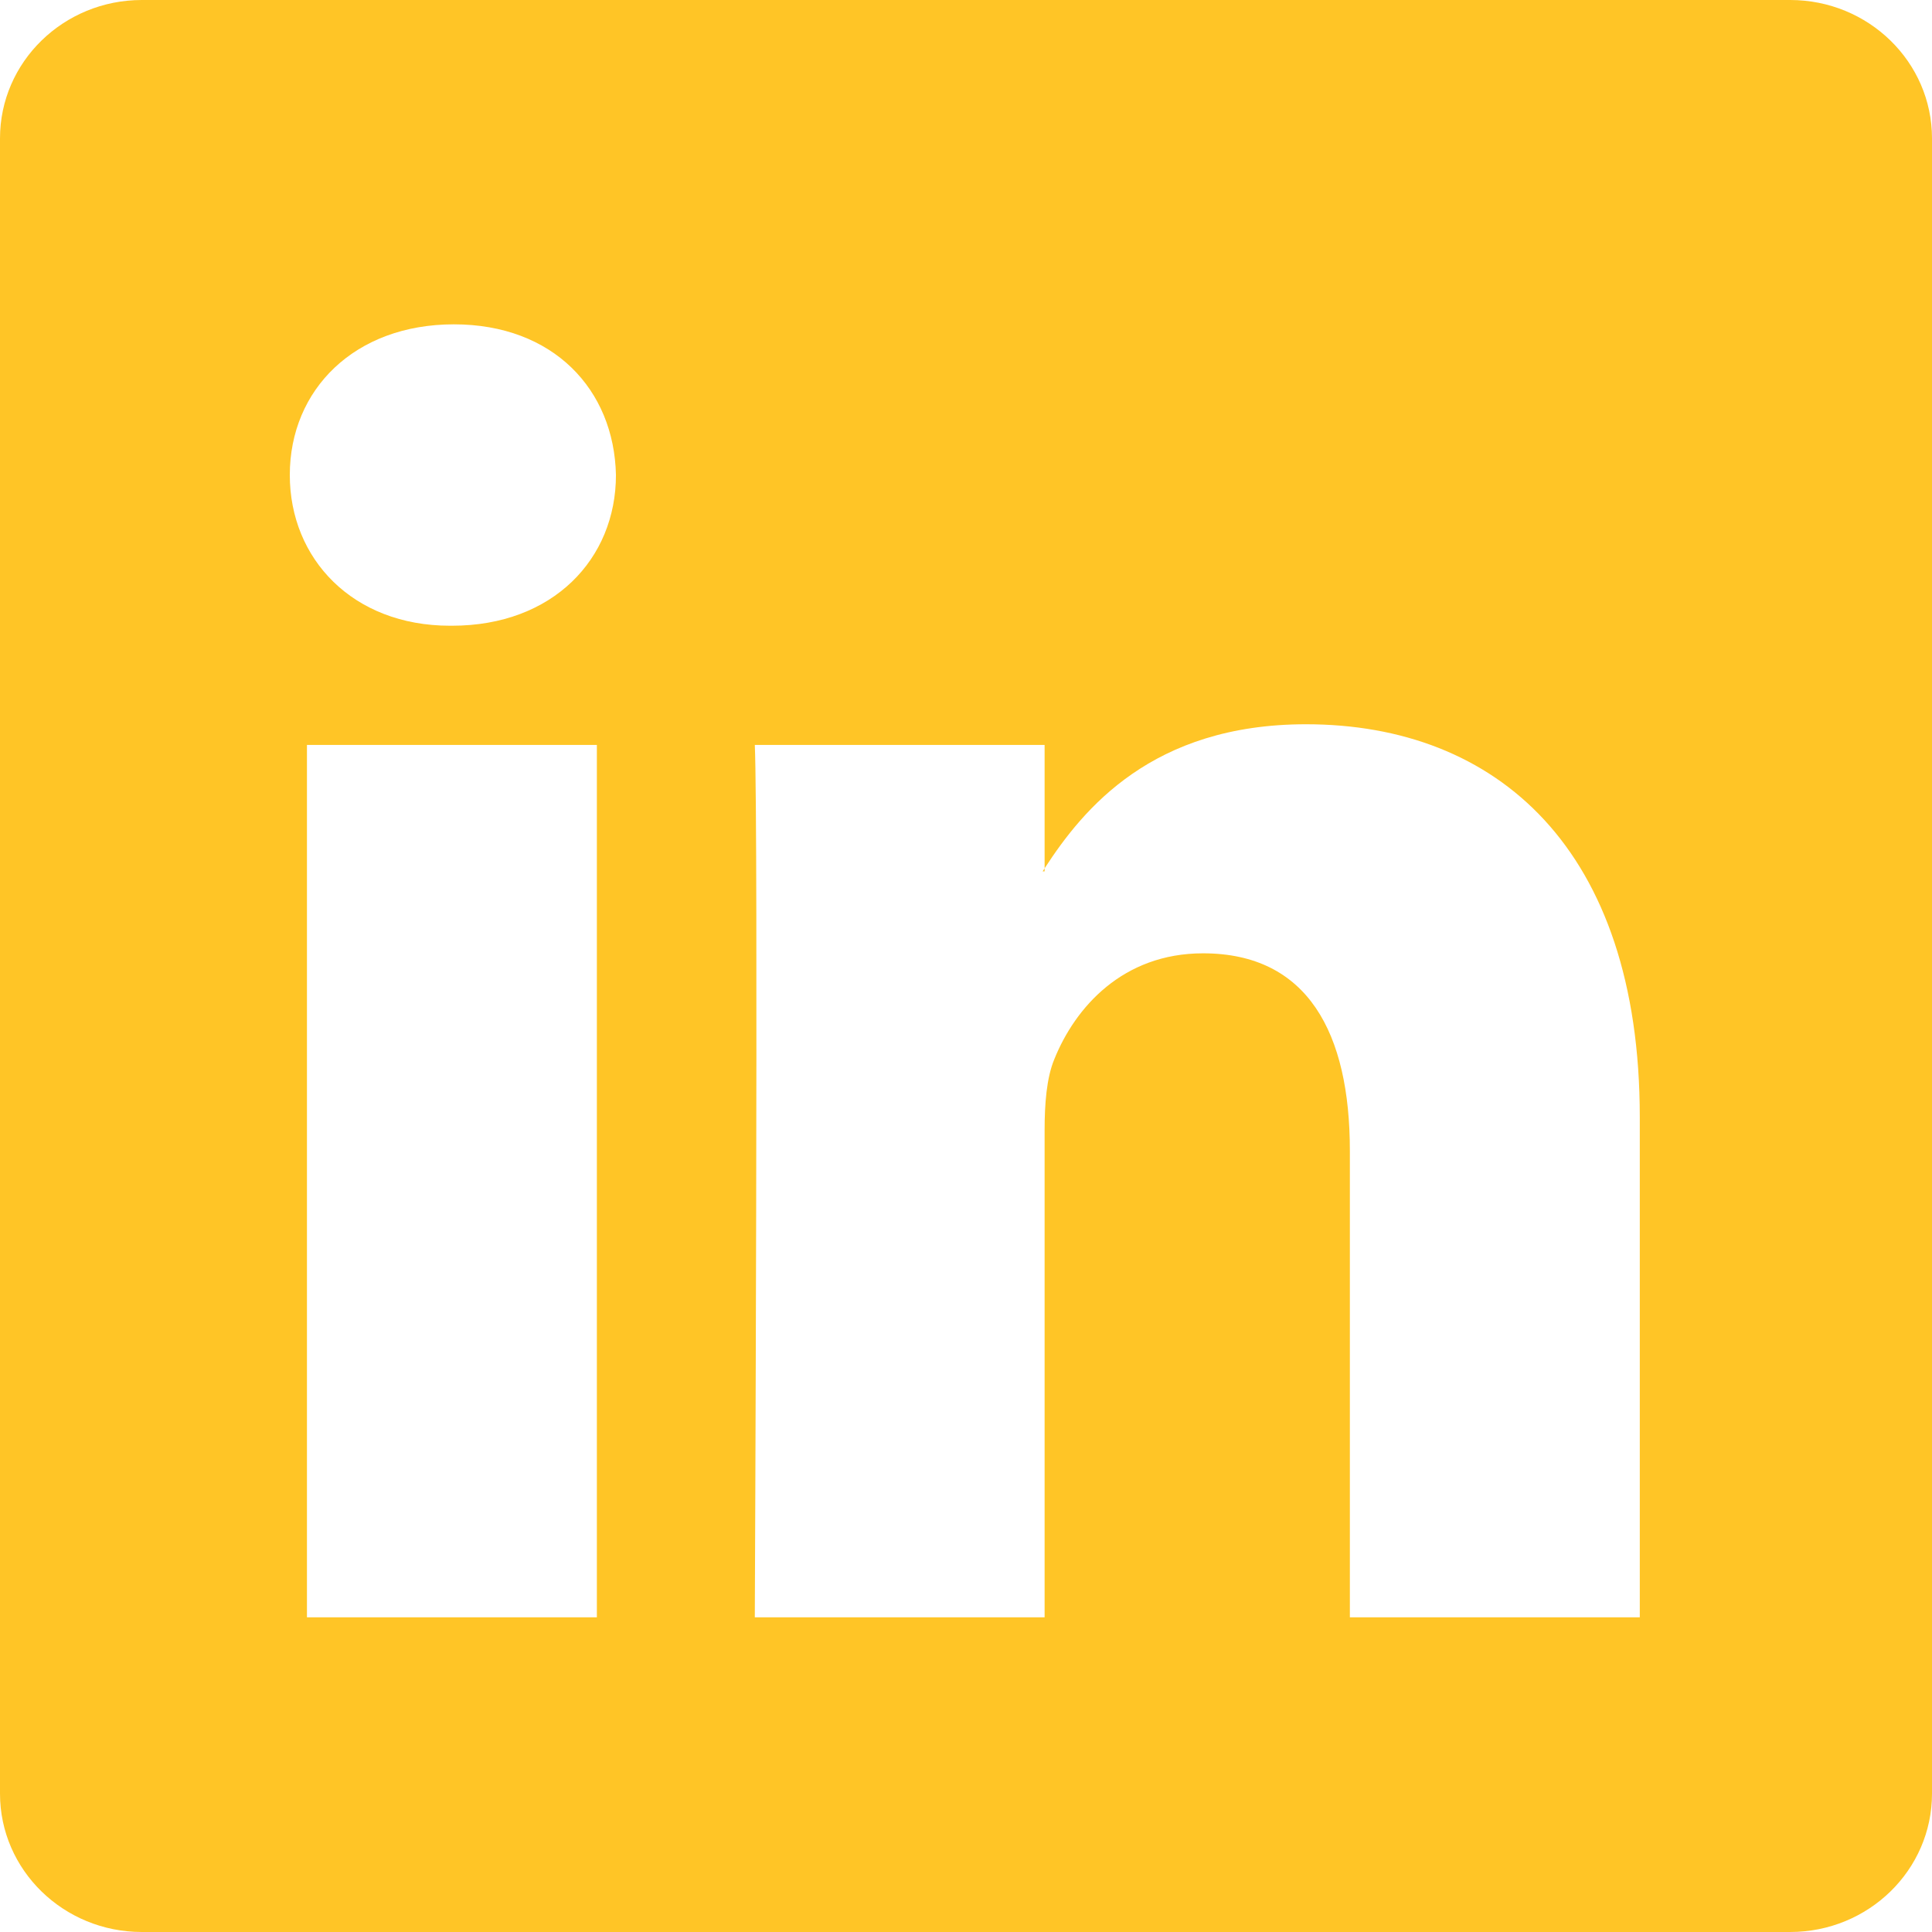
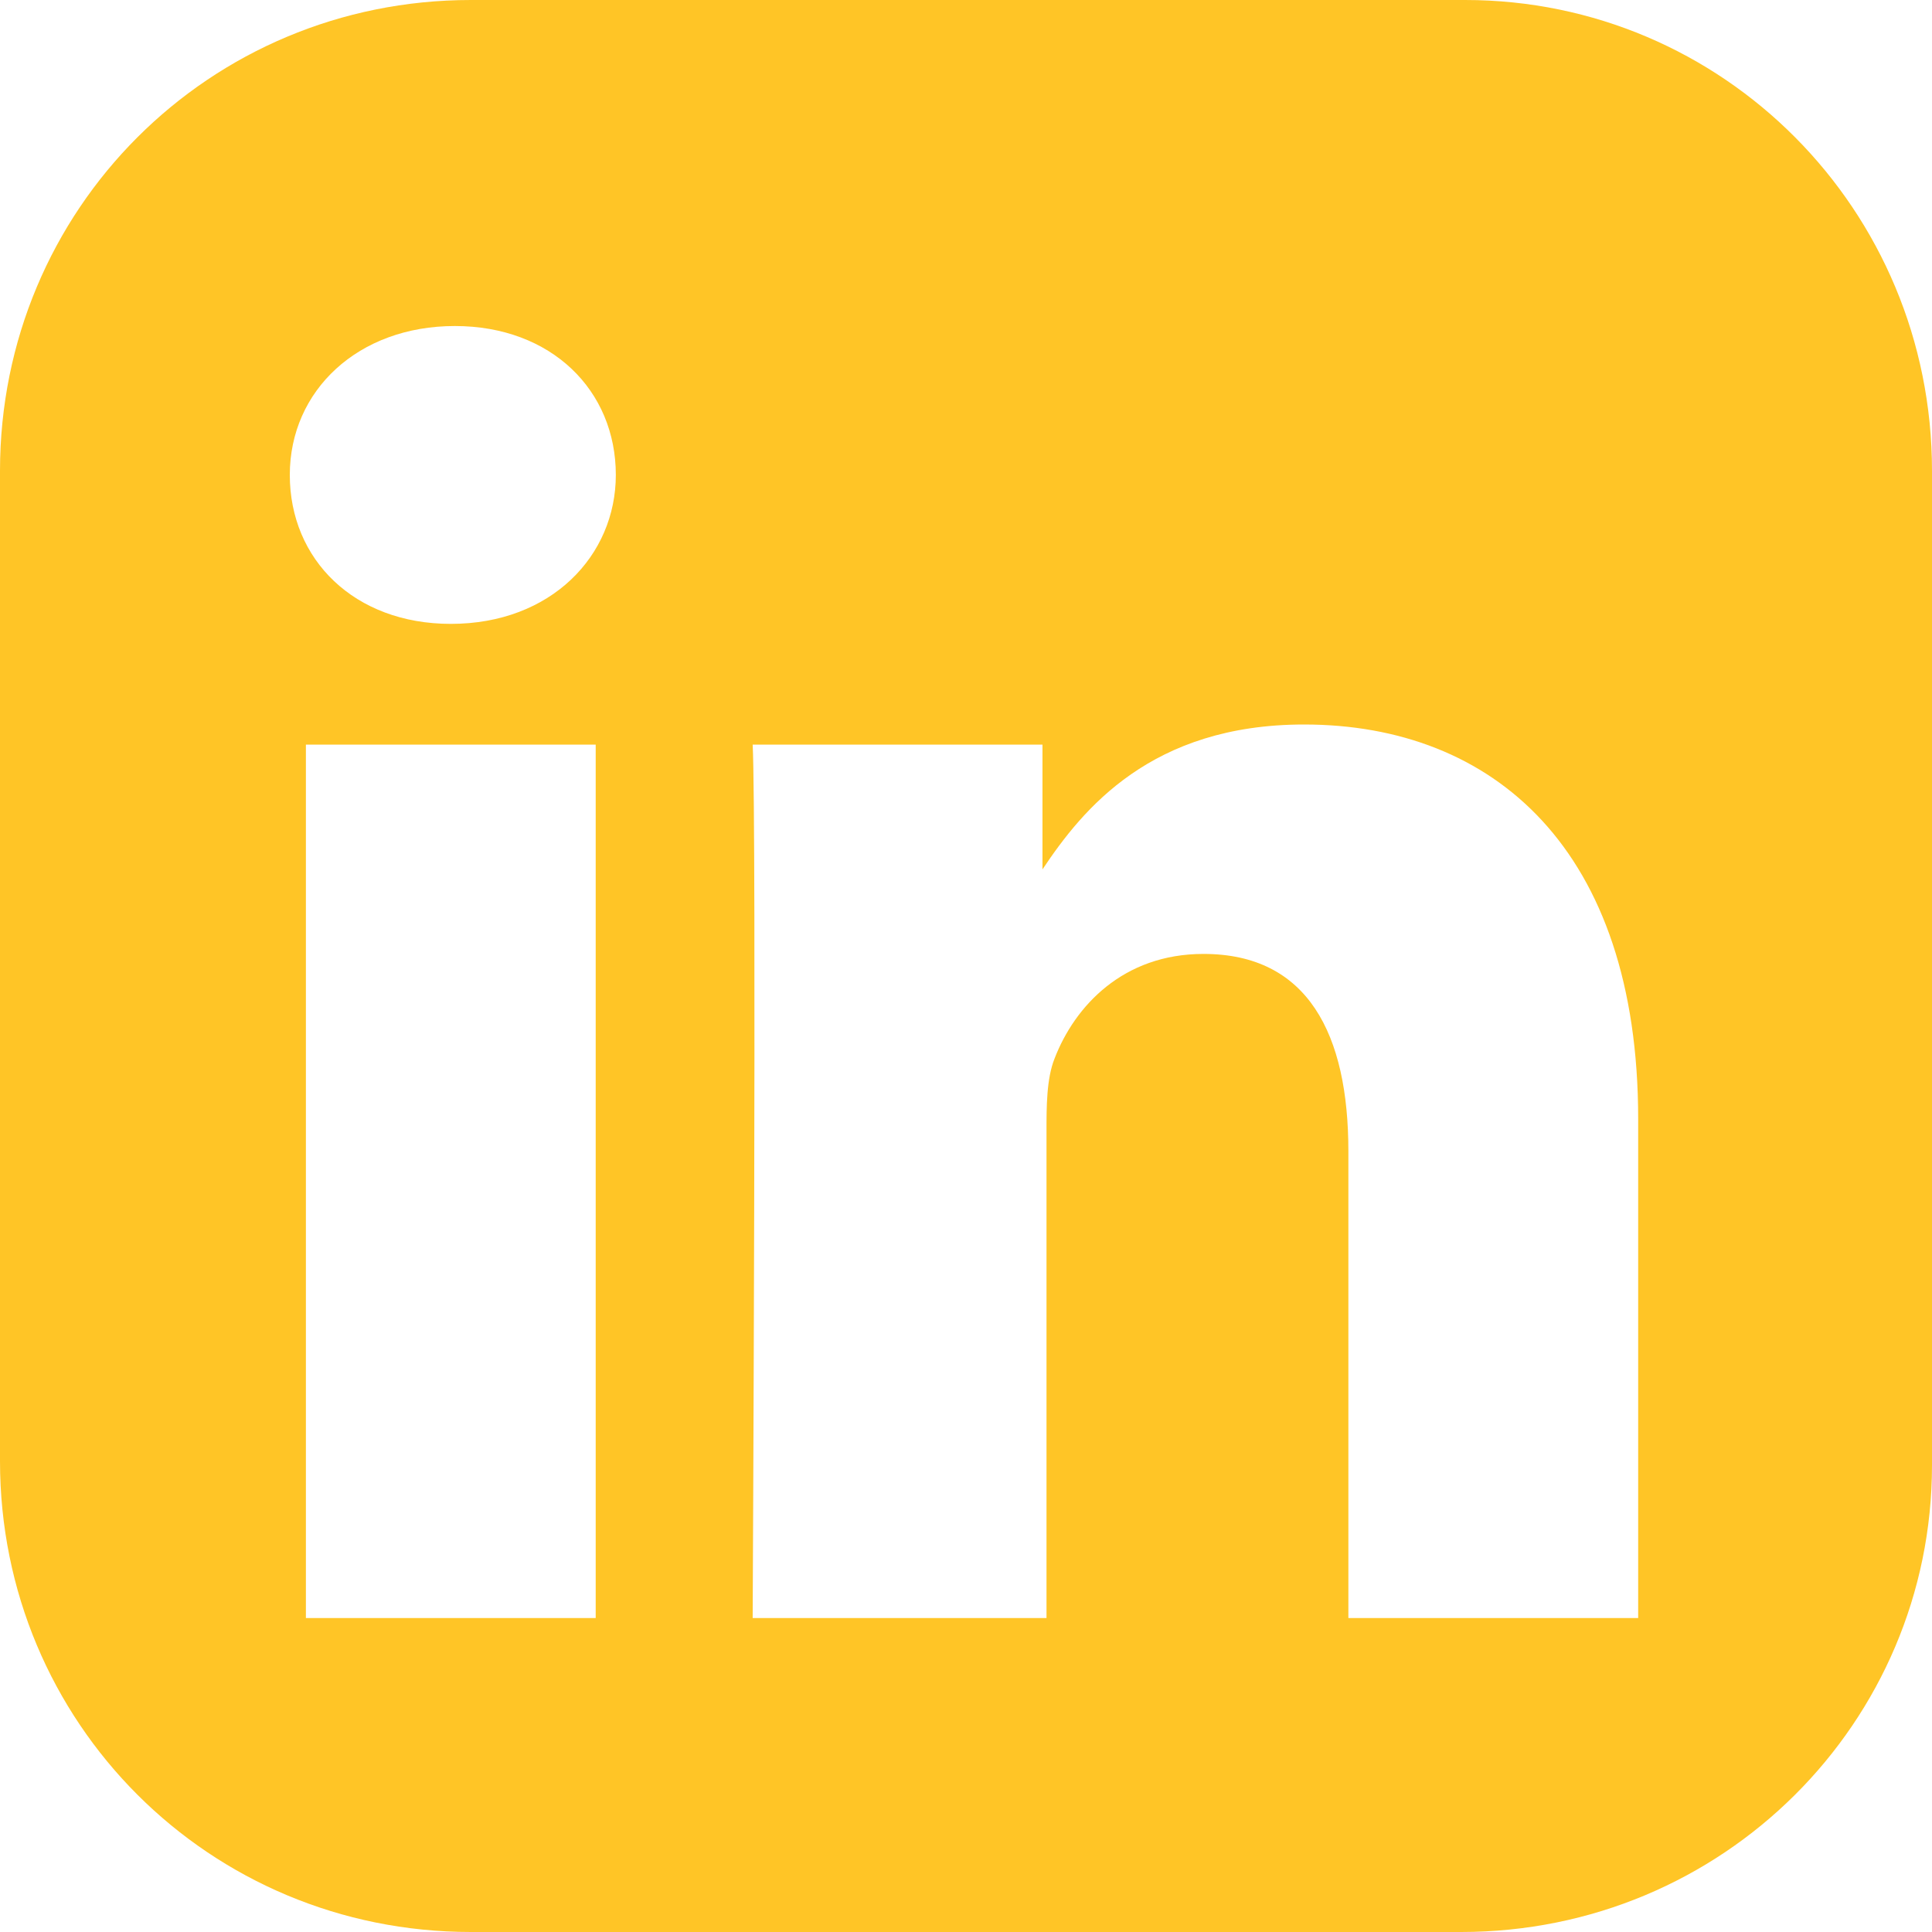
- <svg xmlns="http://www.w3.org/2000/svg" width="48" height="48" viewBox="0 0 48 48" fill="none">
-   <path d="M0 3.438C0 1.539 1.578 0 3.525 0H44.475C46.422 0 48 1.539 48 3.438V44.562C48 46.461 46.422 48 44.475 48H3.525C1.578 48 0 46.461 0 44.562V3.438ZM14.829 40.182V18.507H7.626V40.182H14.829ZM11.229 15.546C13.74 15.546 15.303 13.884 15.303 11.802C15.258 9.675 13.743 8.058 11.277 8.058C8.811 8.058 7.2 9.678 7.2 11.802C7.2 13.884 8.763 15.546 11.181 15.546H11.229ZM25.953 40.182V28.077C25.953 27.429 26.001 26.781 26.193 26.319C26.712 25.026 27.897 23.685 29.889 23.685C32.496 23.685 33.537 25.671 33.537 28.587V40.182H40.74V27.75C40.74 21.09 37.188 17.994 32.448 17.994C28.626 17.994 26.913 20.094 25.953 21.573V21.648H25.905L25.953 21.573V18.507H18.753C18.843 20.541 18.753 40.182 18.753 40.182H25.953Z" fill="#FFC526" />
+ <svg xmlns="http://www.w3.org/2000/svg" version="1.1" id="Capa_1" x="0px" y="0px" viewBox="0 0 48 48" style="enable-background:new 0 0 48 48;" xml:space="preserve">
+   <style type="text/css">
+ 	.st0{fill:#FFC526;}
+ </style>
+   <path class="st0" d="M11.7,0h24.7C42.8,0,48,5.2,48,11.7v24.7C48,42.8,42.8,48,36.3,48H11.7C5.2,48,0,42.8,0,36.3V11.7  C0,5.2,5.2,0,11.7,0z M14.8,40.2V18.5H7.6v21.7H14.8z M11.2,15.5c2.5,0,4.1-1.7,4.1-3.7c0-2.1-1.6-3.7-4-3.7s-4.1,1.6-4.1,3.7  C7.2,13.9,8.8,15.5,11.2,15.5L11.2,15.5z M26,40.2V28.1c0-0.6,0-1.3,0.2-1.8c0.5-1.3,1.7-2.6,3.7-2.6c2.6,0,3.6,2,3.6,4.9v11.6h7.2  V27.8c0-6.7-3.6-9.8-8.3-9.8c-3.8,0-5.5,2.1-6.5,3.6v0.1l0,0v-0.1v-3.1h-7.2c0.1,2,0,21.7,0,21.7H26z" />
</svg>
